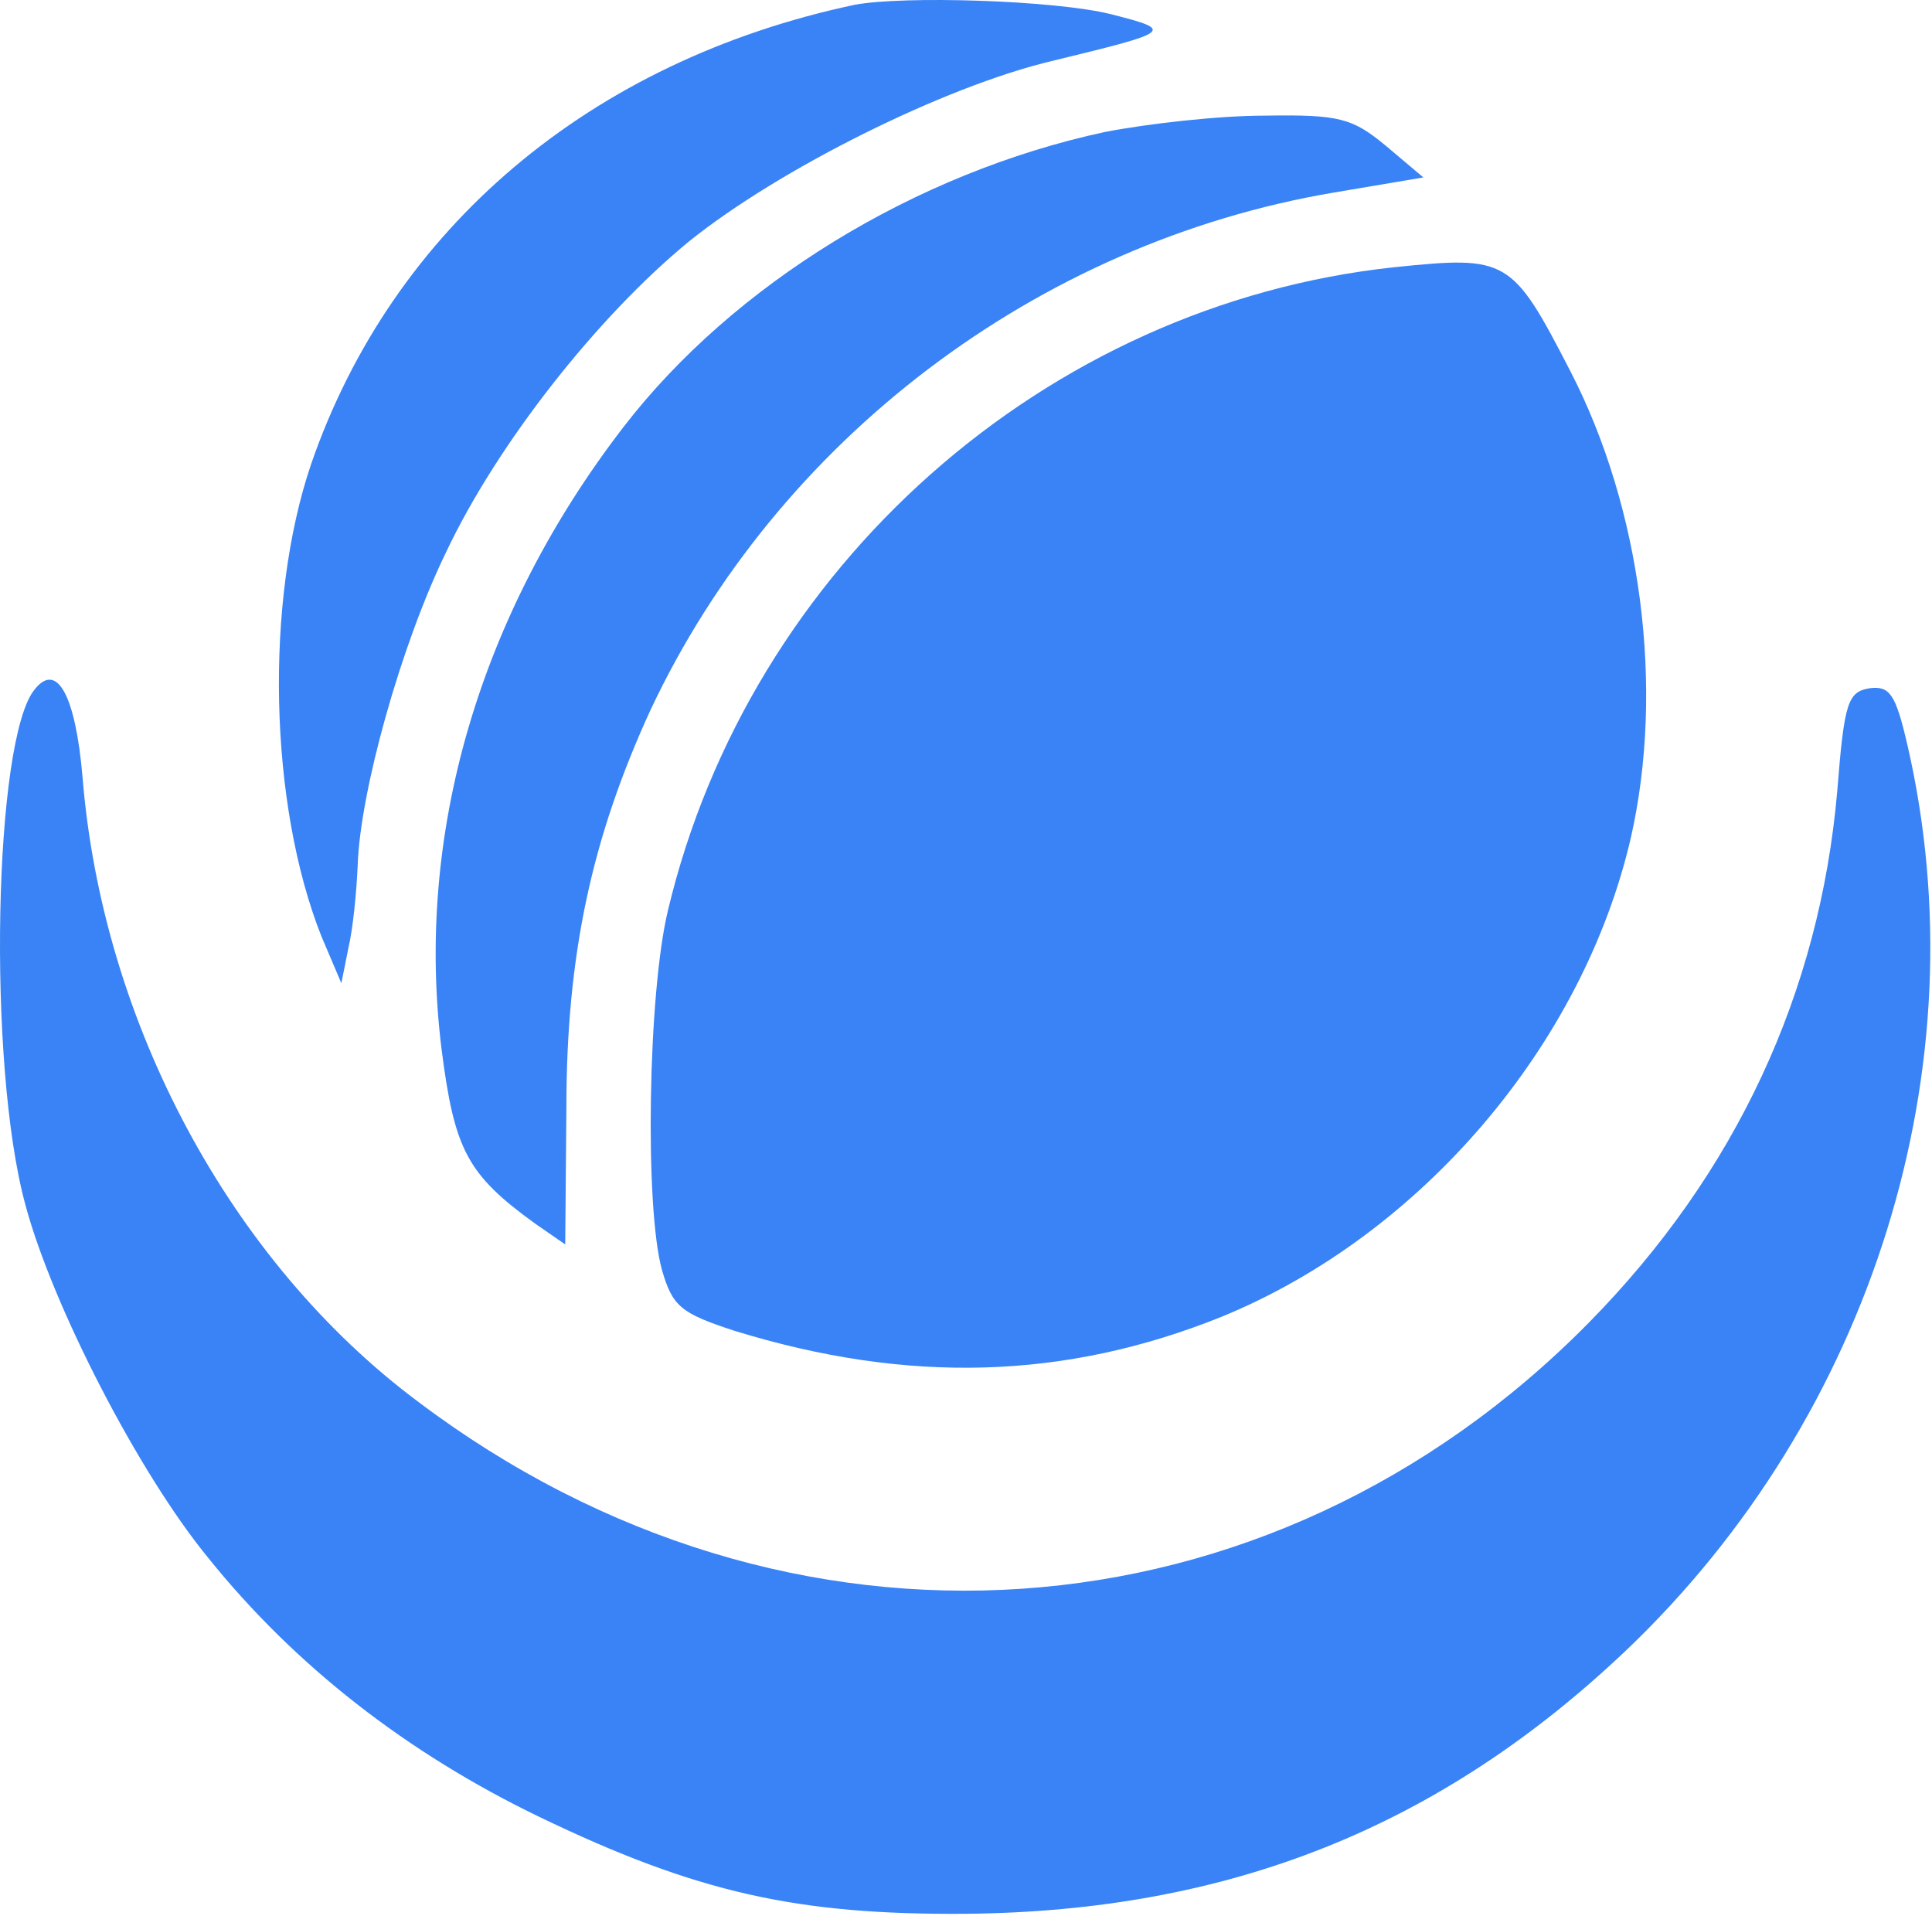
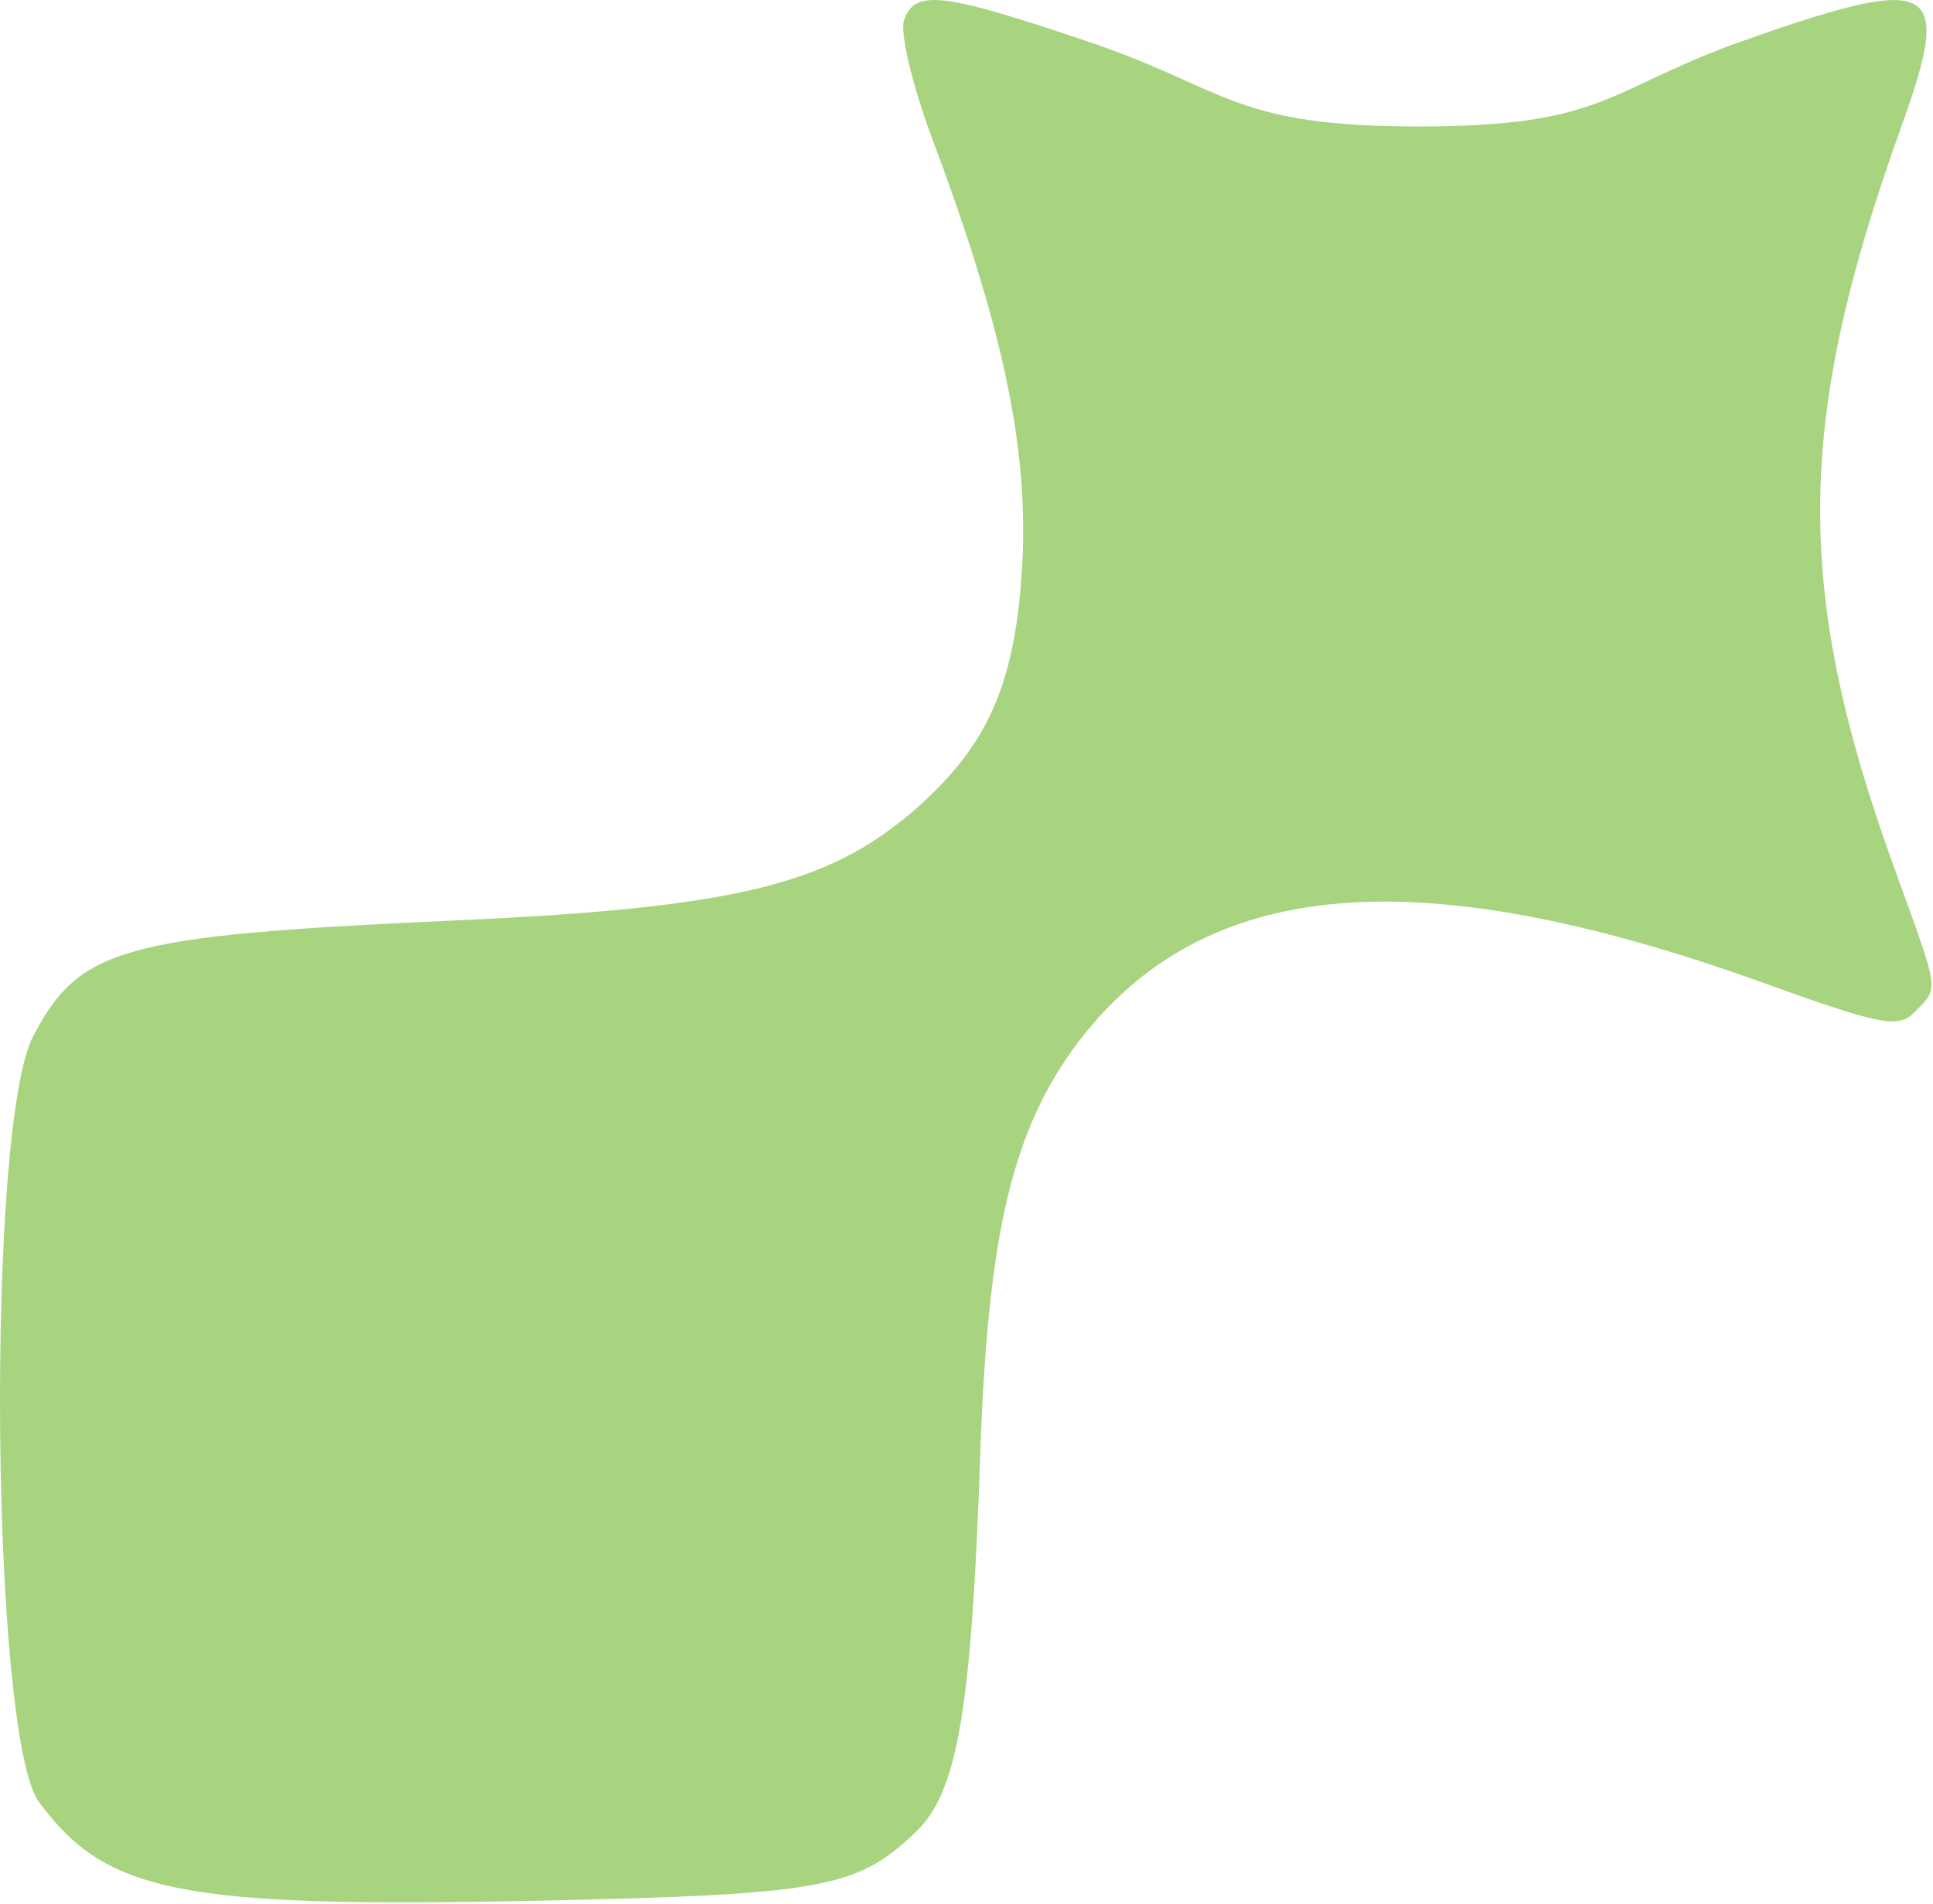
- <svg xmlns="http://www.w3.org/2000/svg" width="700" height="694" viewBox="0 0 700 694" fill="none">
-   <path d="M309.557 1.758C214.084 22.036 142.267 82.448 112.696 168.206C95.798 218.056 97.488 291.564 116.498 339.301L123.68 356.199L126.214 343.526C127.904 336.344 129.172 323.248 129.594 313.531C130.439 286.917 145.225 233.687 161.7 199.89C180.288 160.602 216.618 114.554 249.569 87.517C282.098 61.325 342.085 31.33 381.373 22.036C424.885 11.475 425.73 11.052 402.495 5.138C382.218 0.068 327.299 -1.621 309.557 1.758Z" fill="#3983F6" />
-   <path d="M400.383 47.806C331.524 62.592 265.622 103.147 225.912 154.687C173.528 222.703 150.294 302.547 160.01 380.279C164.657 416.61 169.304 425.482 193.806 443.225L204.79 450.829L205.212 401.402C205.212 345.638 214.506 303.392 235.628 257.344C281.675 159.334 375.881 87.939 483.182 69.773L515.711 64.281L502.193 52.875C489.942 42.736 485.295 41.469 458.258 41.891C441.36 41.891 415.591 44.849 400.383 47.806Z" fill="#3983F6" />
-   <path d="M505.15 96.811C378.838 110.33 271.536 205.383 241.965 330.008C234.783 360.002 233.516 437.312 239.853 460.124C243.655 473.22 246.612 475.755 266.044 482.092C328.989 501.525 386.02 499.835 442.628 477.022C514.866 447.451 573.586 378.59 590.907 303.393C603.158 249.318 594.709 184.26 568.939 134.41C547.817 93.432 546.127 92.587 505.15 96.811Z" fill="#3983F6" />
-   <path d="M12.576 249.74C-2.21 267.484 -4.745 385.349 9.196 436.466C18.913 472.797 50.174 533.631 75.52 564.47C106.782 603.337 147.337 635.021 195.496 658.256C252.526 685.716 288.856 693.742 349.689 693.32C445.162 692.475 521.625 662.058 589.217 597.845C678.353 512.931 718.063 386.194 691.026 269.596C686.802 251.43 684.69 248.473 677.508 249.318C669.482 250.585 668.214 254.387 665.68 286.494C659.343 359.579 628.927 425.06 575.698 479.134C459.525 597 285.477 608.828 151.561 507.861C83.547 457.167 37.078 370.563 29.896 281.425C27.361 251.853 20.602 239.601 12.576 249.74Z" fill="#3983F6" />
+ <svg xmlns="http://www.w3.org/2000/svg" width="656" height="646" viewBox="0 0 656 646" fill="none">
+   <path d="M306.897 6.579C305.207 10.382 309.432 28.125 315.768 45.445C340.27 110.504 348.719 150.637 347.029 189.503C344.917 231.749 335.623 252.872 309.854 275.262C280.283 300.609 248.177 308.213 151.436 312.438C41.177 317.507 26.814 321.732 11.184 351.726C-4.869 382.988 -3.18 589.569 13.296 611.537C36.108 642.376 61.455 647.446 183.12 644.911C279.015 642.799 290.844 640.687 310.699 621.676C325.062 608.157 329.709 579.853 332.666 493.672C335.201 418.475 343.65 382.988 366.039 353.416C408.707 297.652 480.1 291.315 596.273 332.716C638.518 347.924 644.01 349.192 649.924 343.277C657.951 334.828 658.373 337.363 644.01 297.652C608.524 200.909 608.947 143.878 645.277 42.911C663.02 -6.517 657.106 -9.474 588.247 15.028C544.735 31.082 543.861 42.911 481.339 42.911C419.239 42.911 416.733 30.659 371.954 15.028C320.838 -2.292 310.699 -3.982 306.897 6.579Z" fill="#A8D480" />
</svg>
